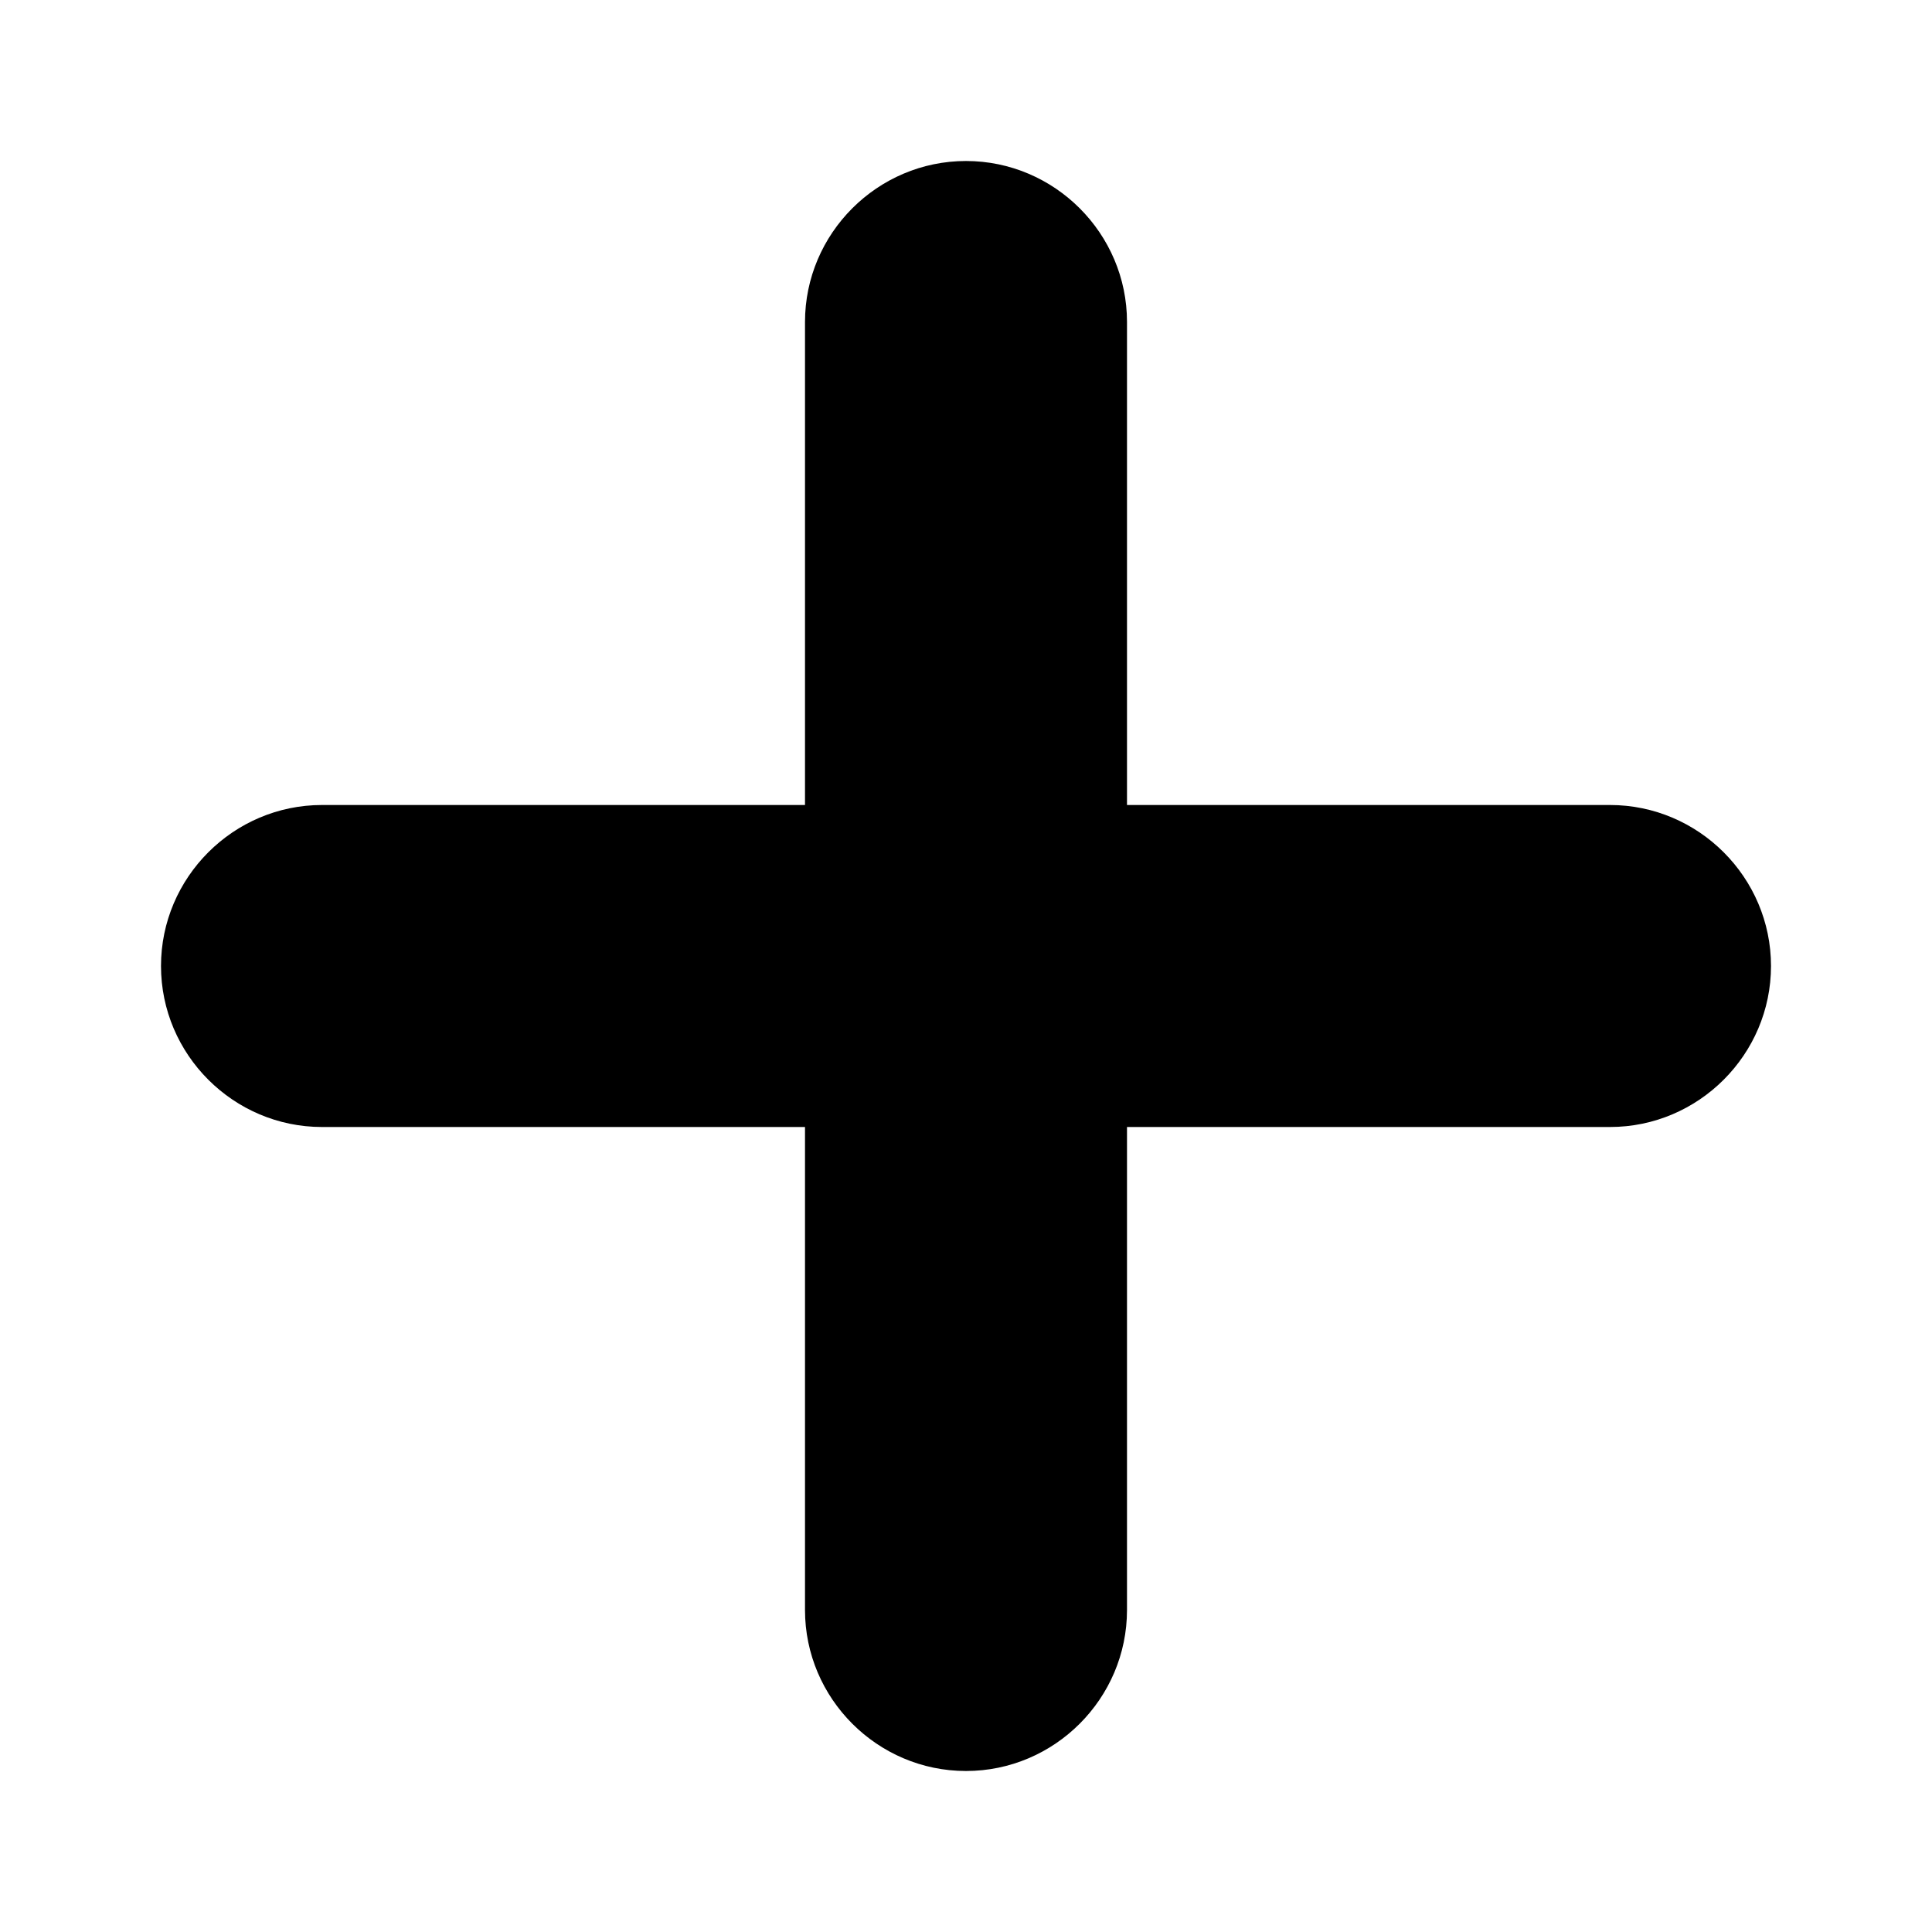
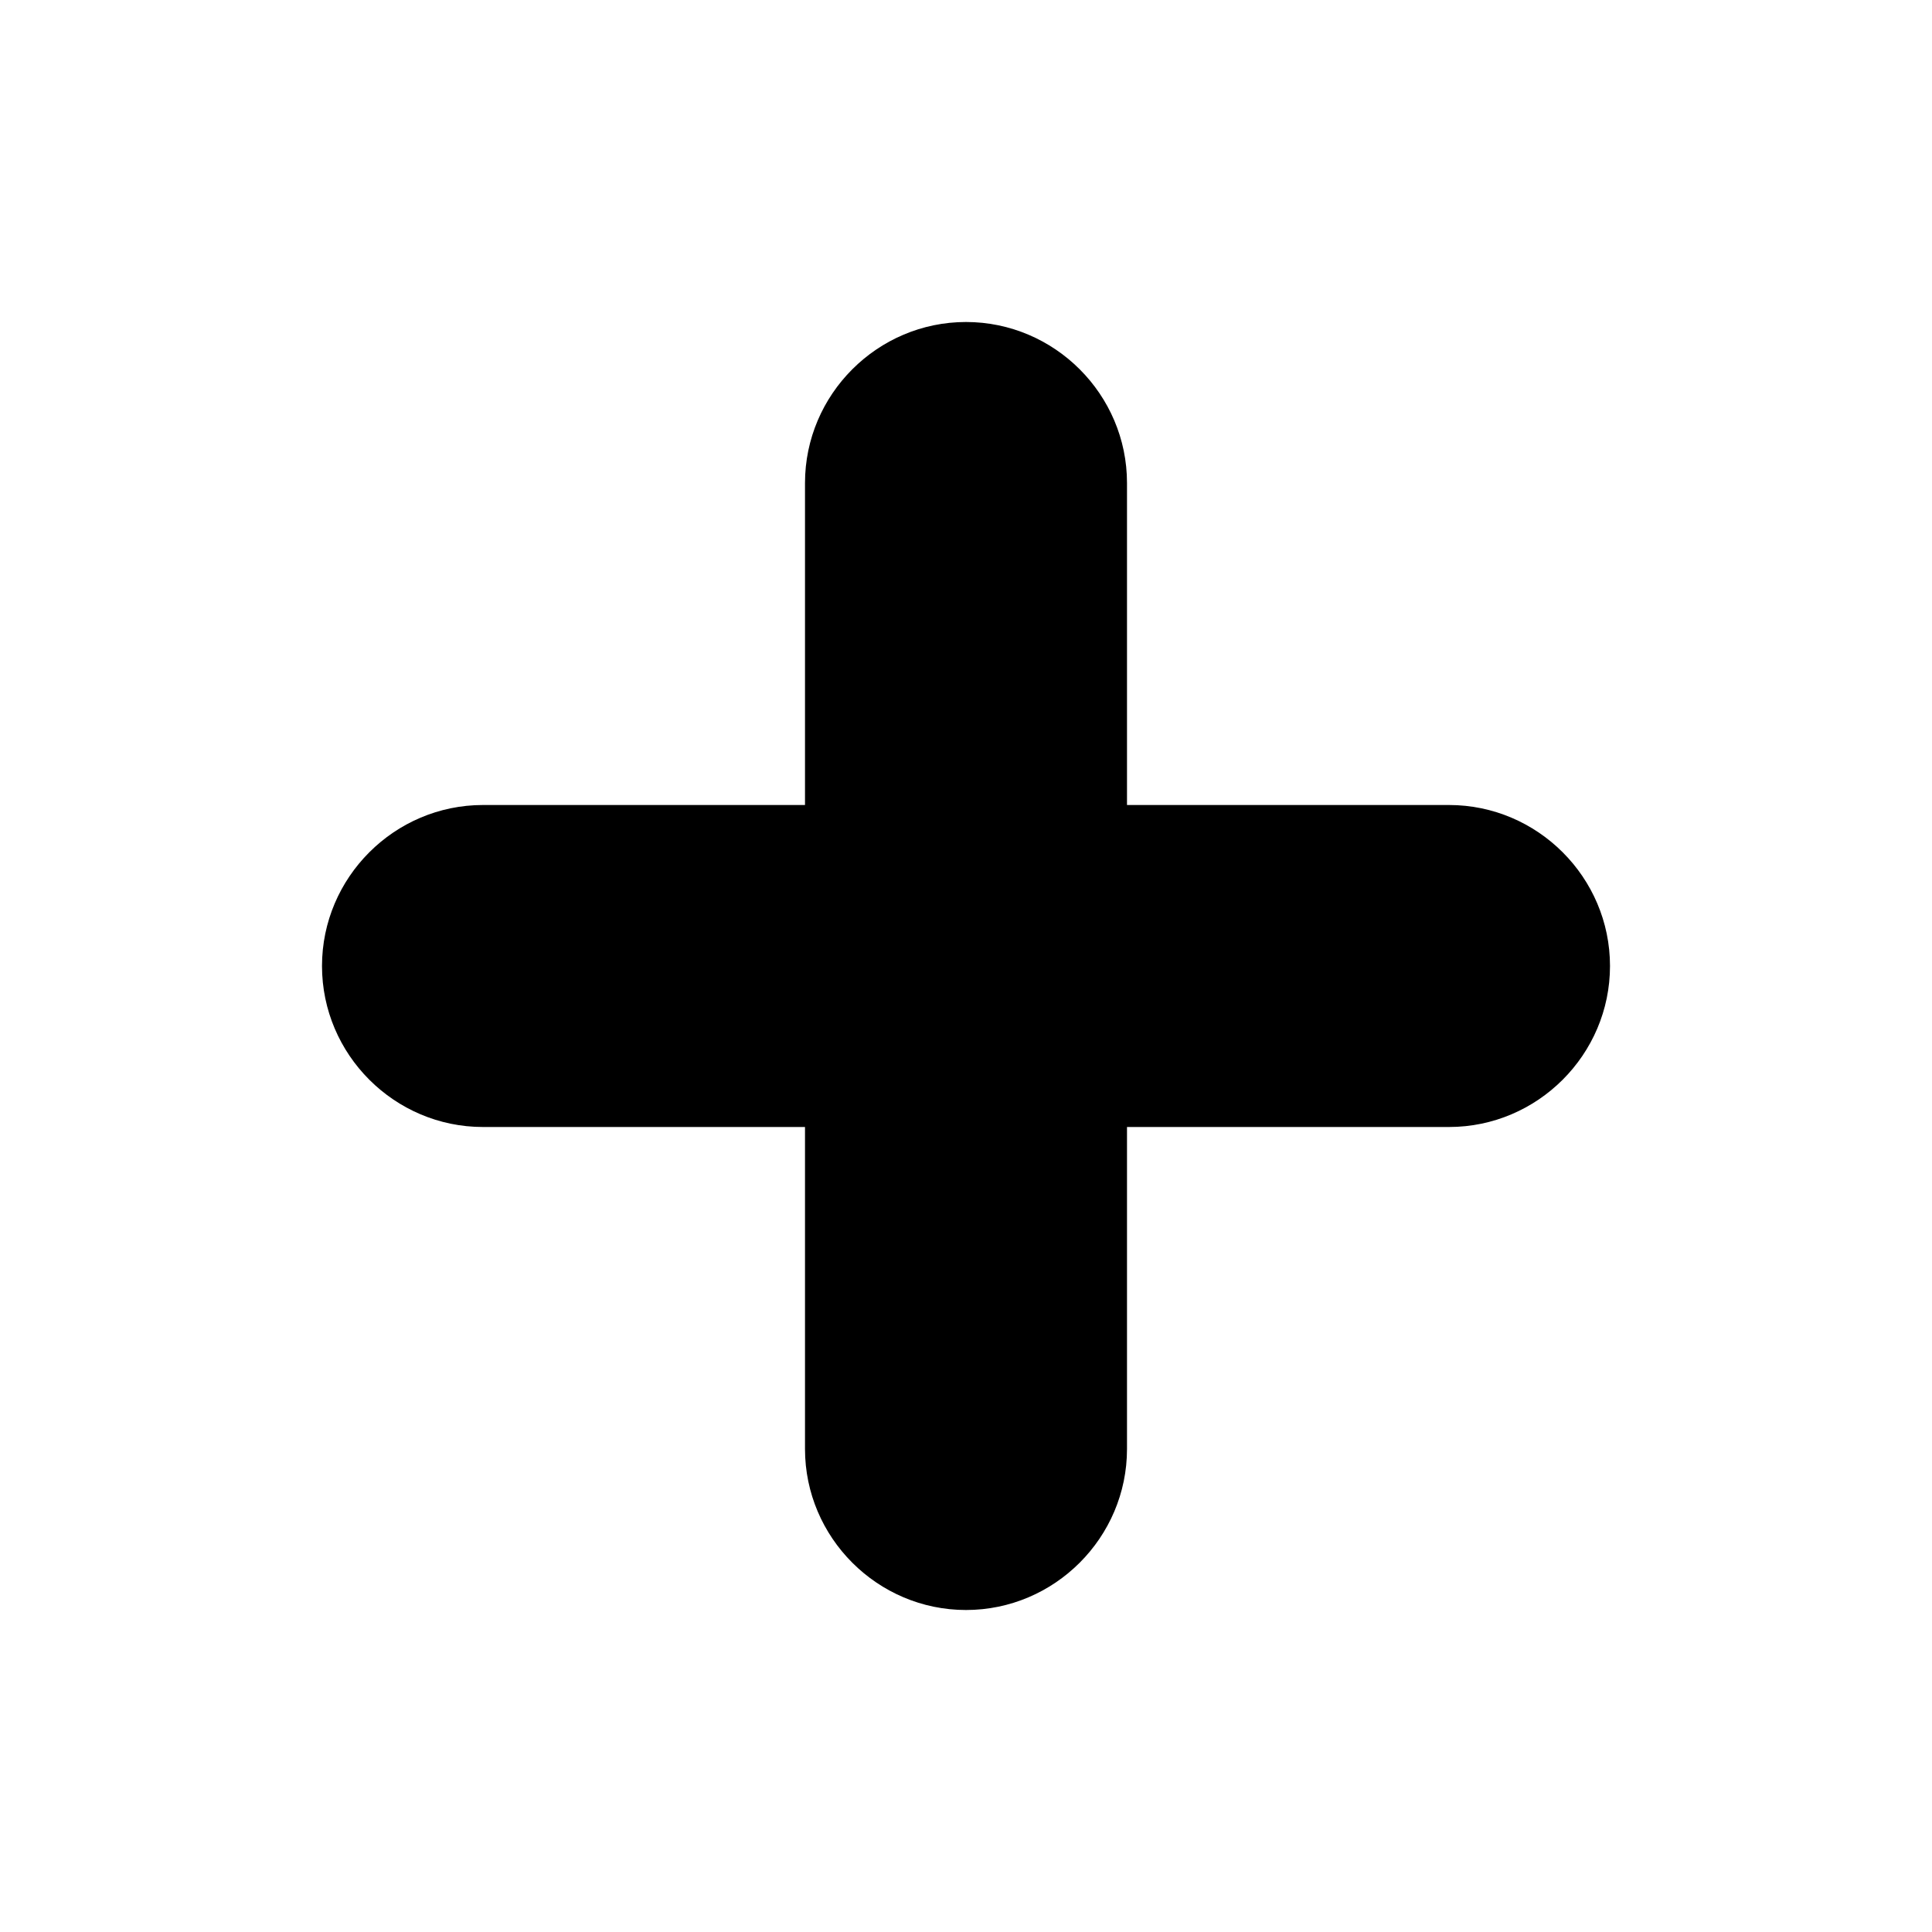
<svg xmlns="http://www.w3.org/2000/svg" width="24" height="24" viewBox="0 0 24 24">
-   <path d="M20 10h-6V4c0-1.1-.9-2-2-2s-2 .9-2 2v6H4c-1.1 0-2 .9-2 2s.9 2 2 2h6v6c0 1.1.9 2 2 2s2-.9 2-2v-6h6c1.1 0 2-.9 2-2s-.9-2-2-2" />
+   <path d="M14 10V6c0-1.1-.9-2-2-2s-2 .9-2 2v4H6c-1.1 0-2 .9-2 2s.9 2 2 2h4v4c0 1.1.9 2 2 2s2-.9 2-2v-4h4c1.1 0 2-.9 2-2s-.9-2-2-2h-4z" />
</svg>
